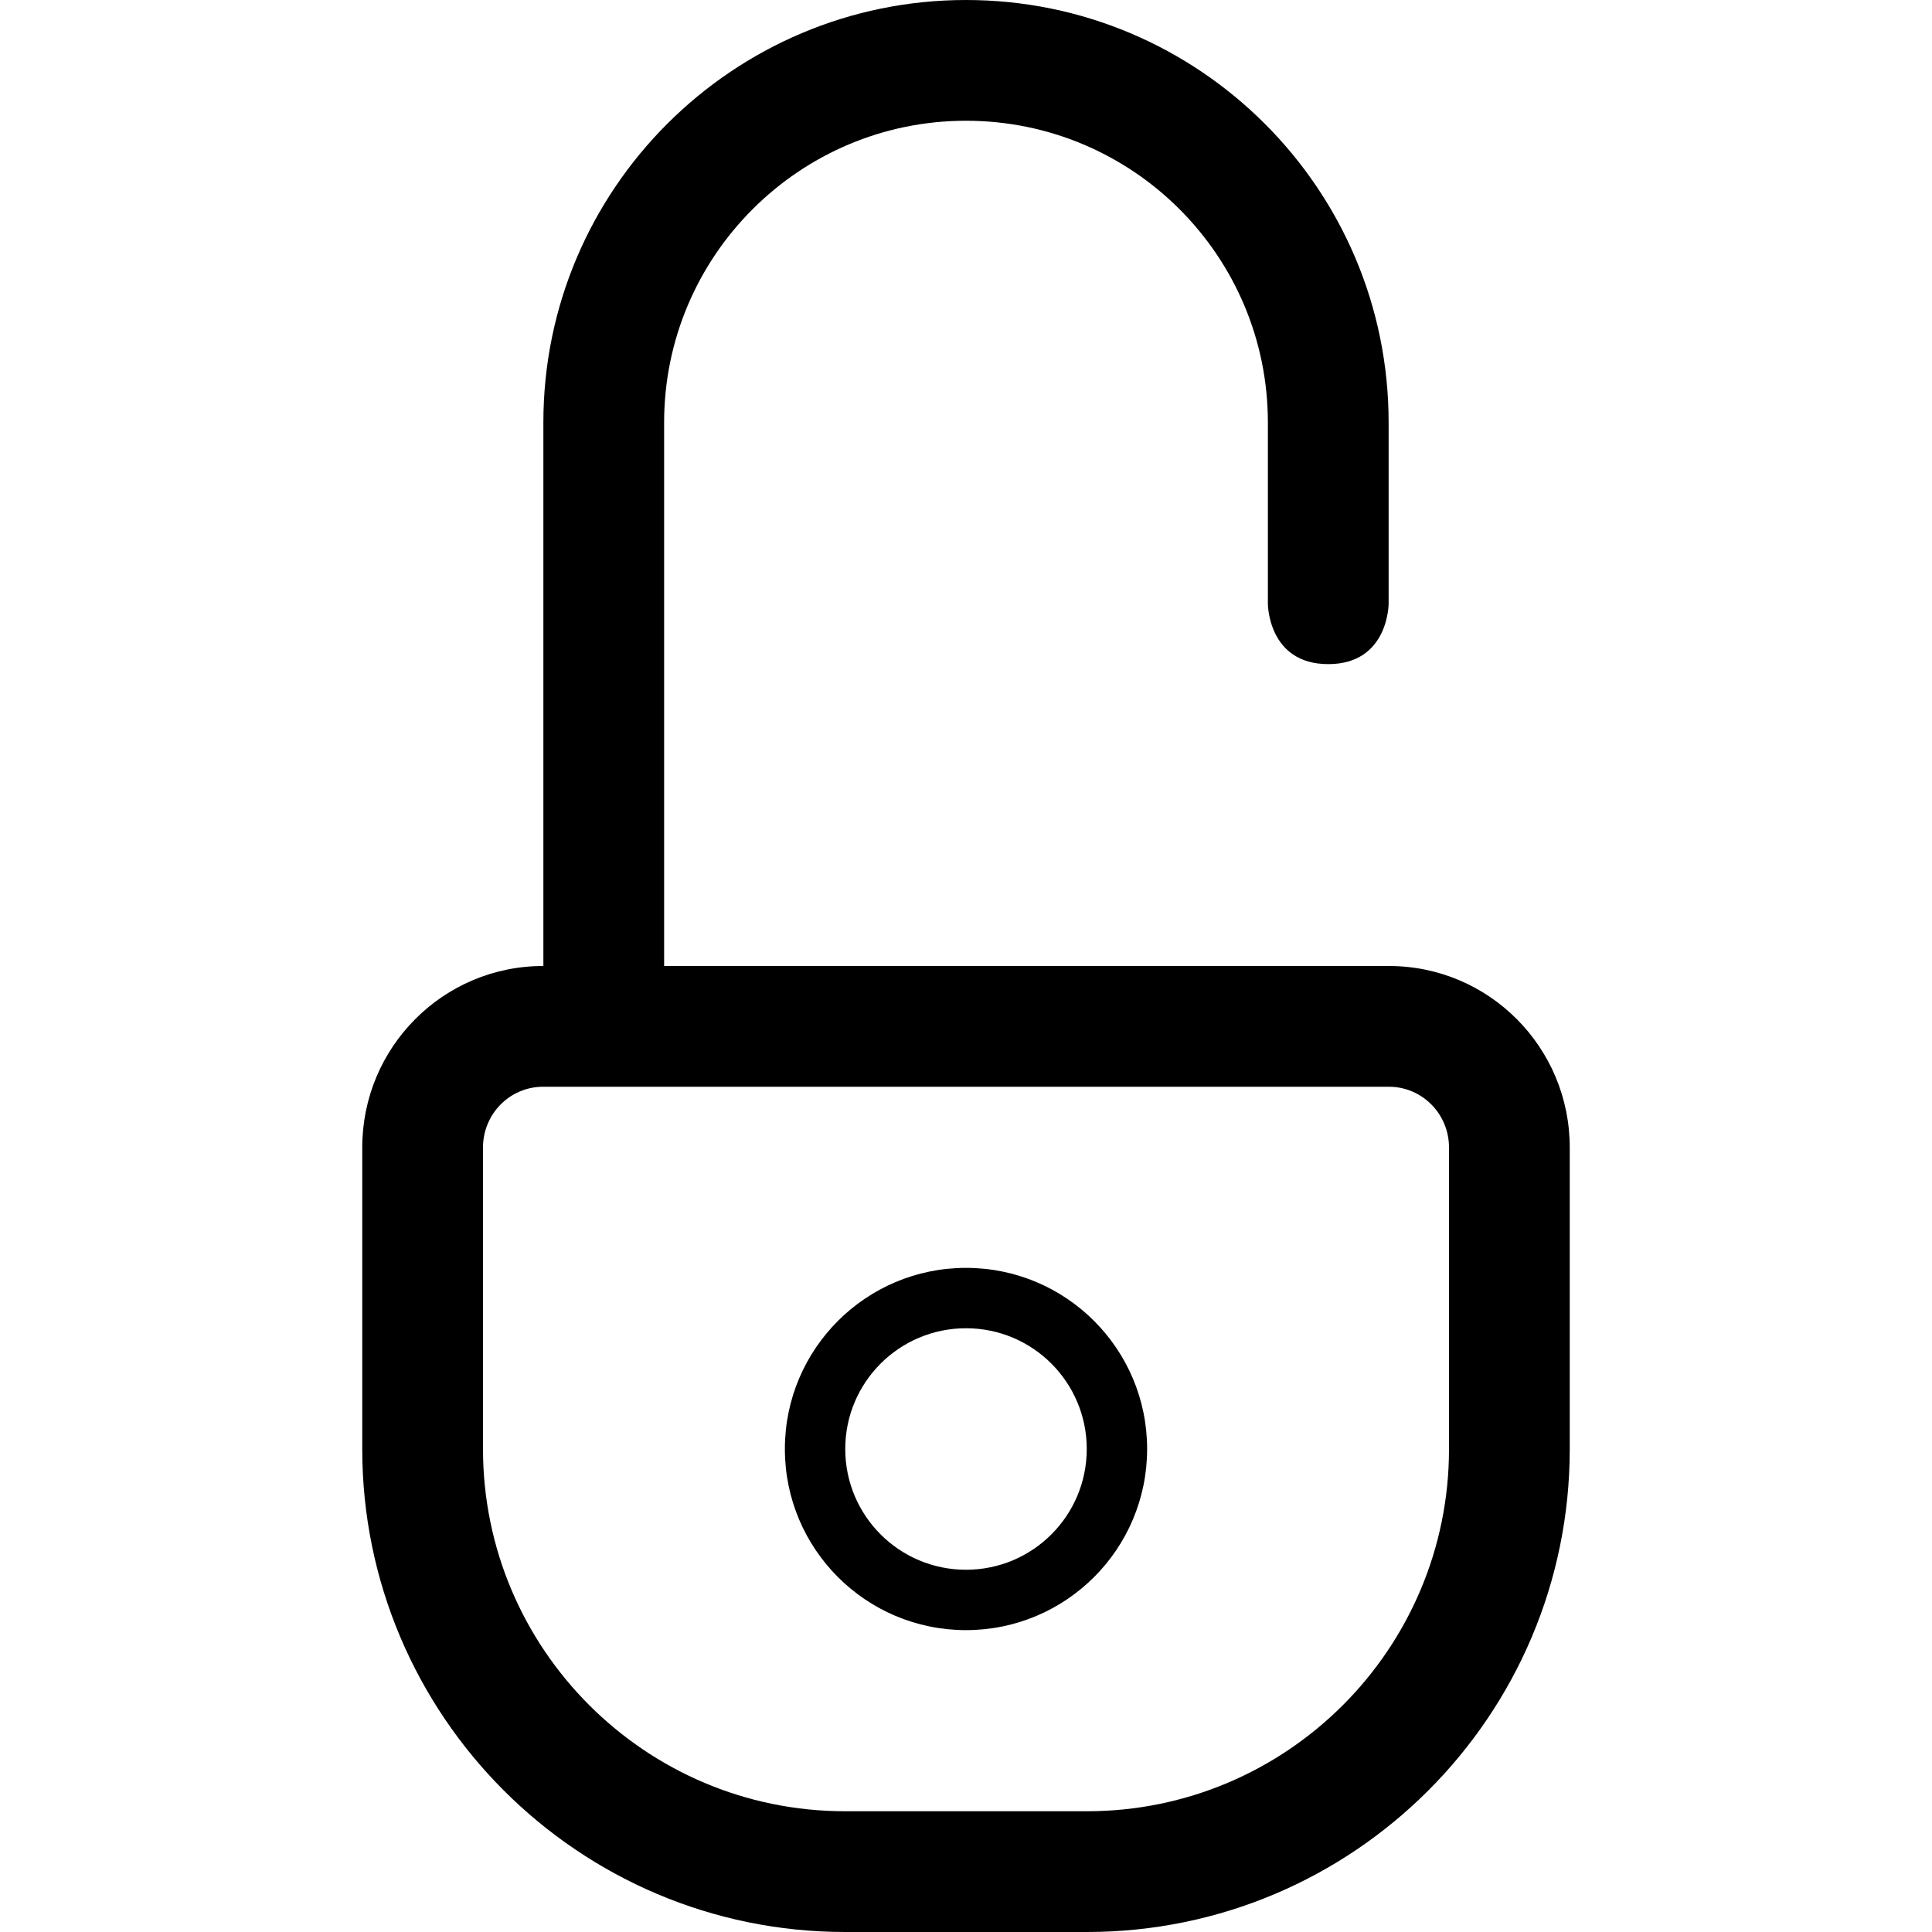
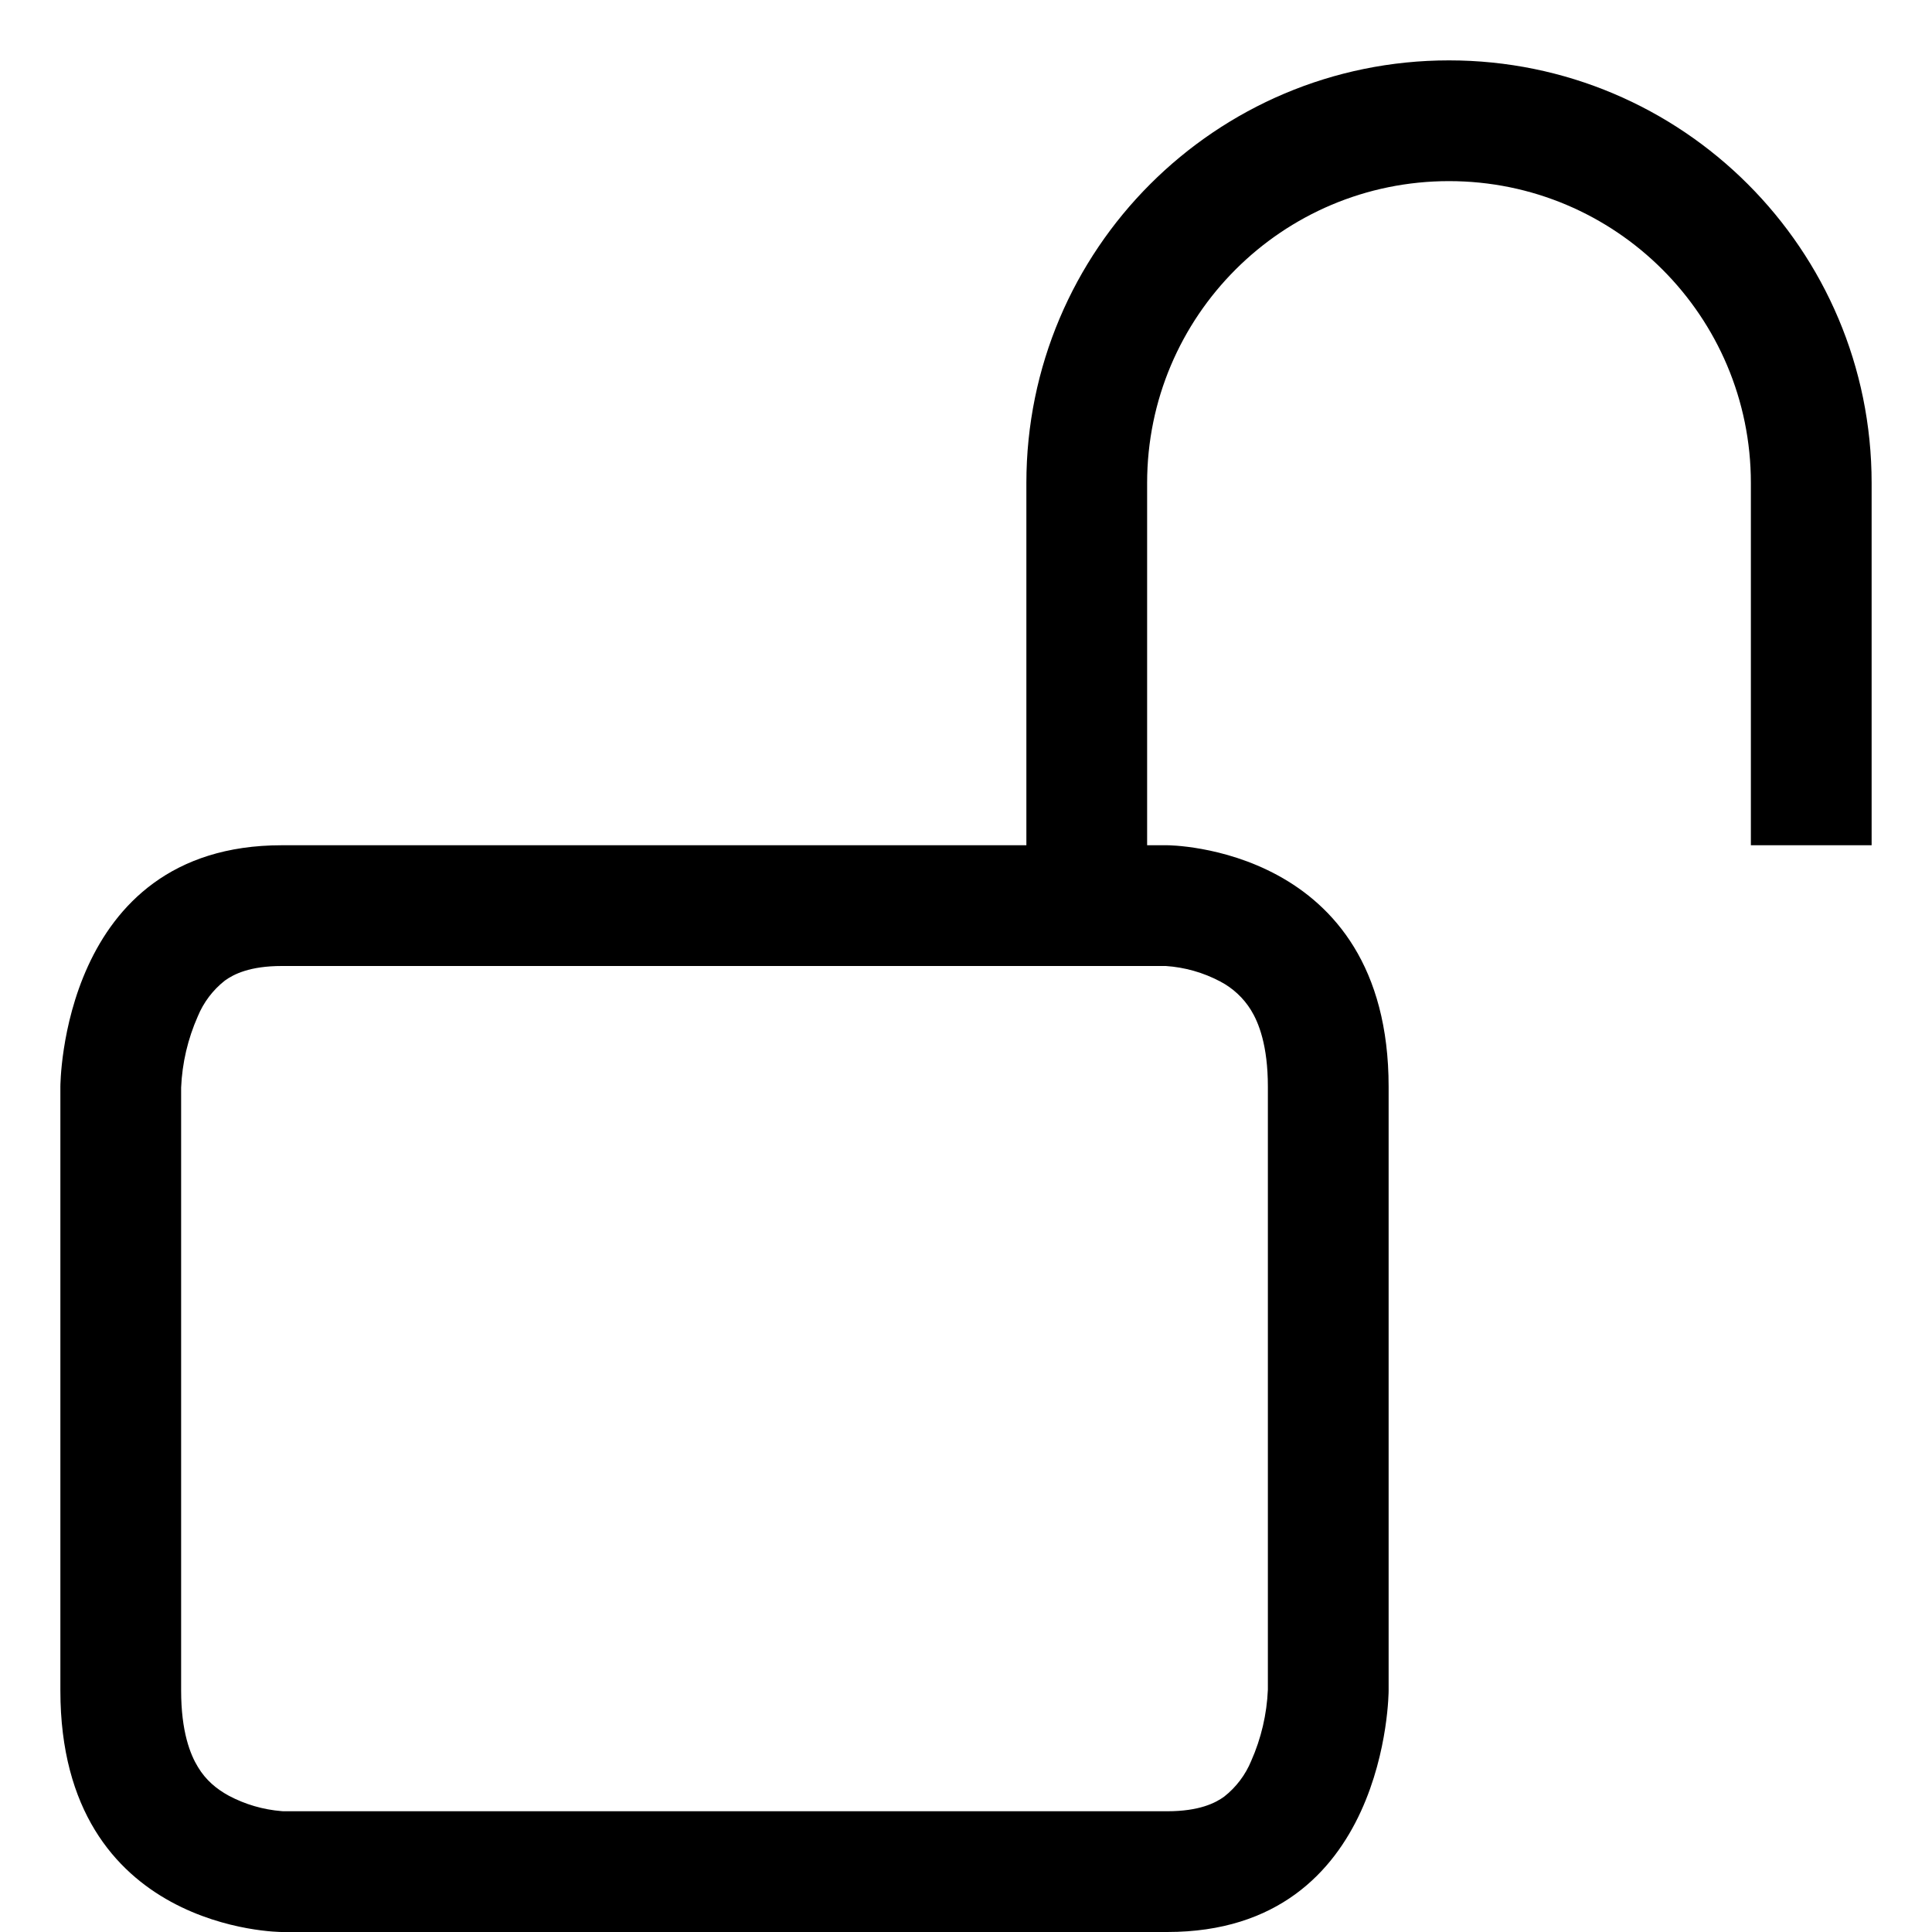
- <svg xmlns="http://www.w3.org/2000/svg" width="32px" height="32px" viewBox="0 0 32 32" version="1.1">
-   <defs />
-   <g id="flatten" stroke="none" stroke-width="1" fill="none" fill-rule="evenodd">
-     <g id="z-copy" transform="translate(-132, -196)" fill="#000000">
-       <g id="accessoryIcon" transform="translate(132, 196)">
-         <path d="M6,19.006 L6,24 C6,28.413 9.583,32 13.998,32 L18.002,32 C22.418,32 26,28.417 26,24 L26,19.006 C26,17.346 24.661,16 23.005,16 L8.995,16 C7.339,16 6,17.347 6,19.006 Z M8,19.006 C8,18.449 8.446,18 8.995,18 L23.005,18 C23.554,18 24,18.449 24,19.006 L24,24 C24,27.313 21.313,30 18.002,30 L13.998,30 C10.688,30 8,27.309 8,24 L8,19.006 Z M11,6.997 C11,4.24 13.243,2 16,2 C18.761,2 21,4.238 21,6.997 L21,10 C21,10 21,11 22,11 C23,11 23,10 23,10 L23,6.997 C23,3.134 19.865,0 16,0 C12.139,0 9,3.135 9,6.997 L9,16 L11,16 L11,6.997 Z M16,27 C14.343,27 13,25.657 13,24 C13,22.343 14.343,21 16,21 C17.657,21 19,22.343 19,24 C19,25.657 17.657,27 16,27 Z M16,26 C17.105,26 18,25.105 18,24 C18,22.895 17.105,22 16,22 C14.895,22 14,22.895 14,24 C14,25.105 14.895,26 16,26 Z" />
-       </g>
-     </g>
-   </g>
+ <svg xmlns="http://www.w3.org/2000/svg" width="1em" height="1em" viewBox="0 0 16 16" class="bi bi-unlock" fill="currentColor">
+   <path fill-rule="evenodd" d="M9.655 8H2.333c-.264 0-.398.068-.471.121a.73.73 0 0 0-.224.296 1.626 1.626 0 0 0-.138.59V14c0 .342.076.531.14.635.064.106.151.18.256.237a1.122 1.122 0 0 0 .436.127l.013.001h7.322c.264 0 .398-.068.471-.121a.73.73 0 0 0 .224-.296 1.627 1.627 0 0 0 .138-.59V9c0-.342-.076-.531-.14-.635a.658.658 0 0 0-.255-.237A1.122 1.122 0 0 0 9.655 8zm.012-1H2.333C.5 7 .5 9 .5 9v5c0 2 1.833 2 1.833 2h7.334c1.833 0 1.833-2 1.833-2V9c0-2-1.833-2-1.833-2zM8.5 4a3.5 3.5 0 1 1 7 0v3h-1V4a2.5 2.5 0 0 0-5 0v3h-1V4z" />
</svg>
